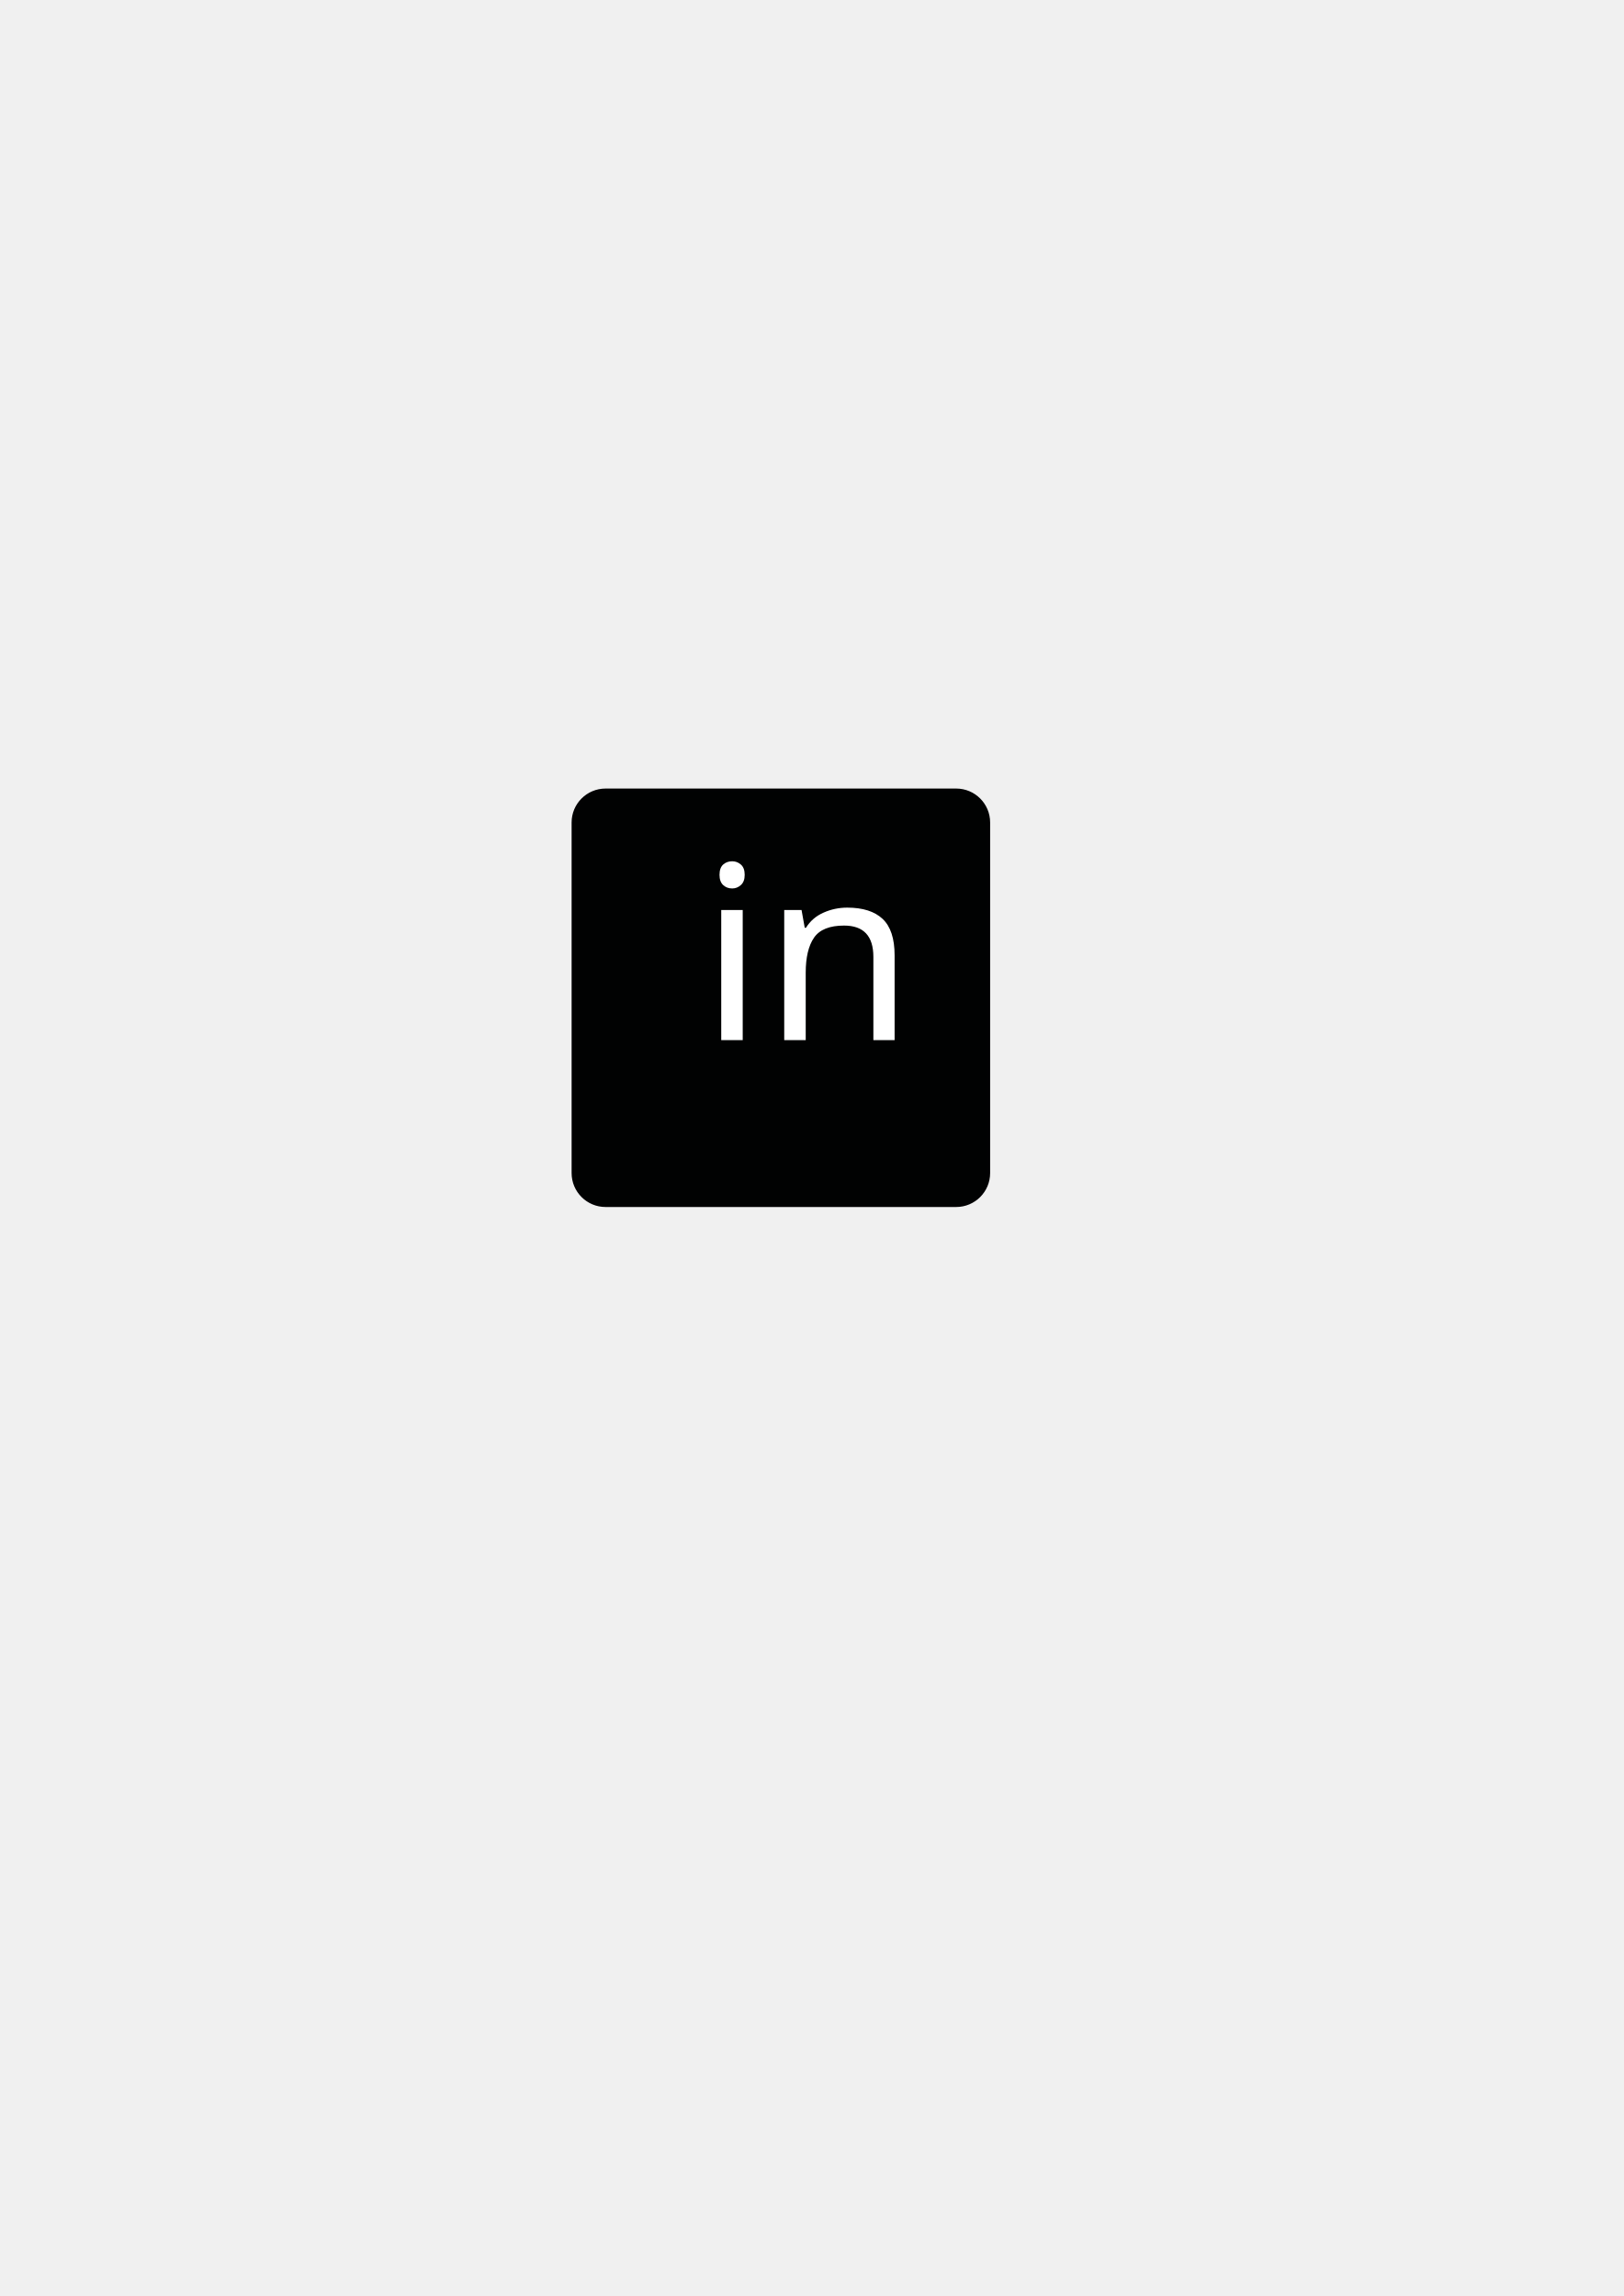
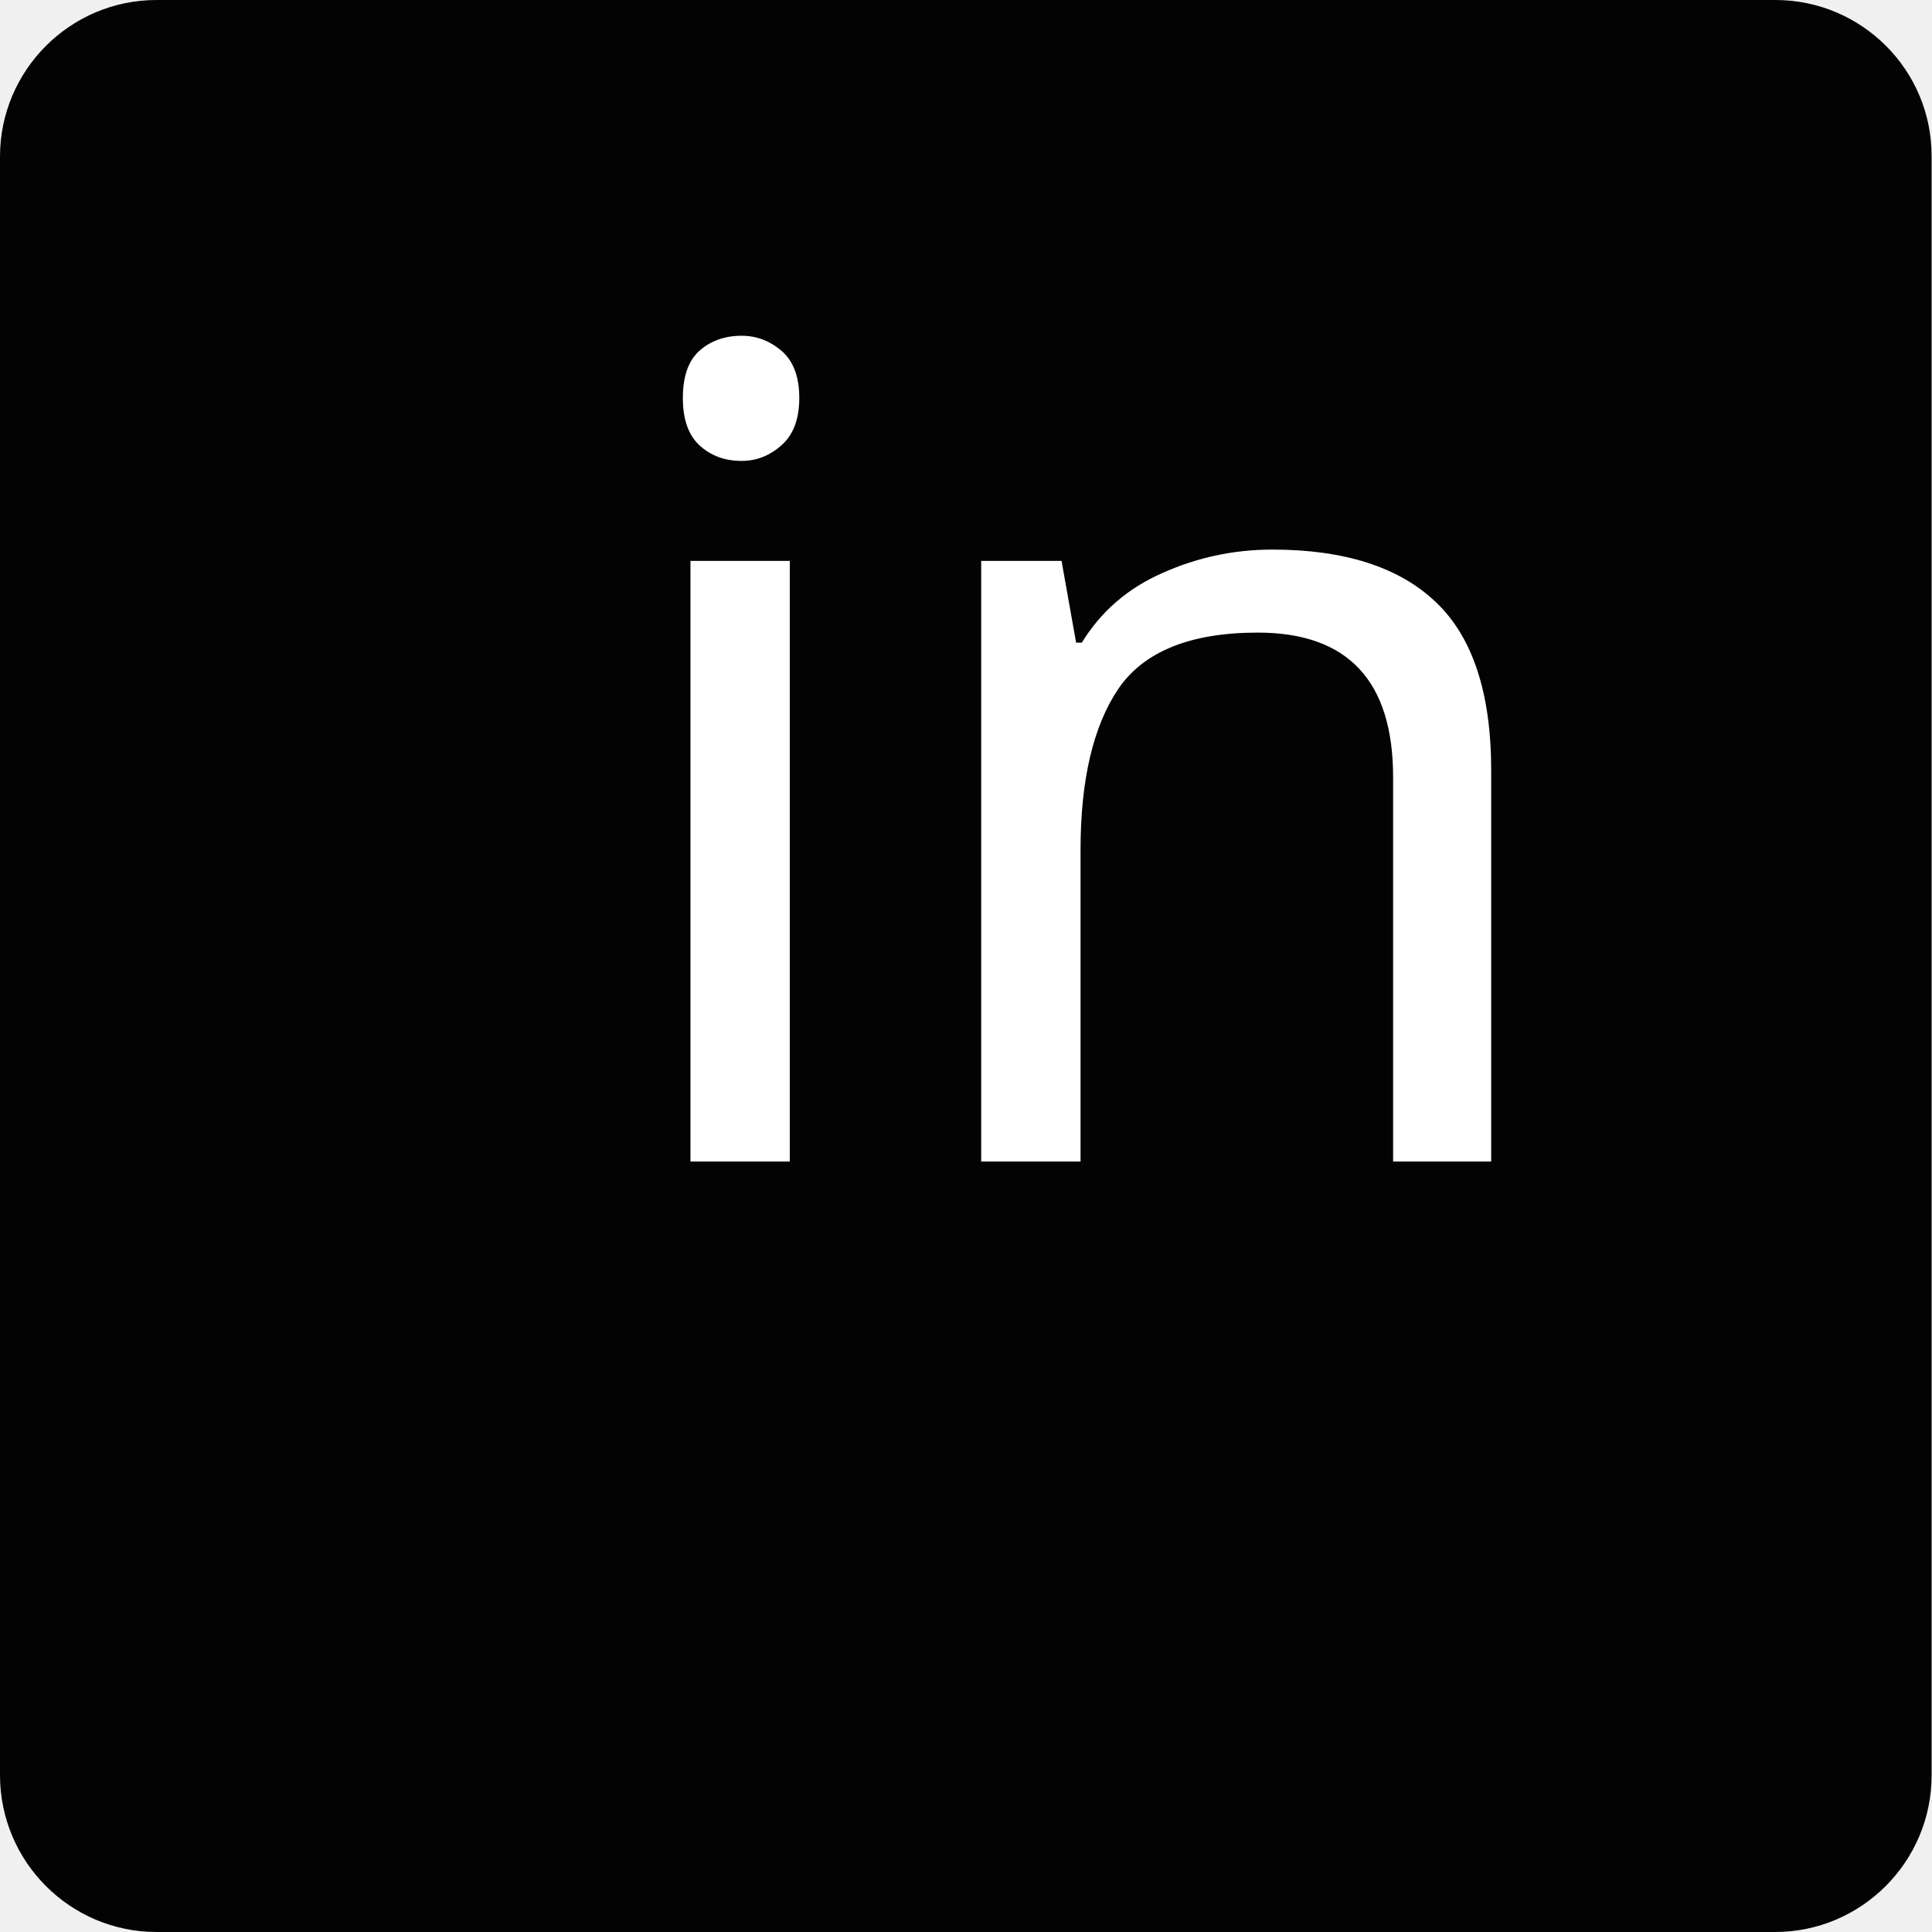
- <svg xmlns="http://www.w3.org/2000/svg" version="1.1" id="Camada_1" x="0px" y="0px" viewBox="0 0 595.28 841.89" style="enable-background:new 0 0 595.28 841.89;" xml:space="preserve">
+ <svg xmlns="http://www.w3.org/2000/svg" version="1.1" id="Camada_1" x="0px" y="0px" viewBox="0 0 48 48" style="enable-background:new 0 0 48 48;" xml:space="preserve">
  <style type="text/css">
- 	.st0{fill:#010202;}
- 	.st1{fill:#020203;}
- 	.st2{fill:#FFFFFF;}
- 	.st3{font-family:'Harmattan-Regular';}
- 	.st4{font-size:88.982px;}
+ 	.st0{fill:#030304;}
+ 	.st1{fill:#FFFFFF;}
+ 	.st2{font-family:'ArialMT';}
+ 	.st3{font-size:27.836px;}
</style>
  <g>
    <g>
-       <path class="st0" d="M222.01,442.08c-6.59,0-11.95-5.36-11.95-11.95V301.59c0-6.59,5.36-11.95,11.95-11.95h128.54    c6.59,0,11.95,5.36,11.95,11.95v128.54c0,6.59-5.36,11.95-11.95,11.95H222.01z" />
-       <path class="st1" d="M350.55,290.14c6.32,0,11.45,5.14,11.45,11.45v128.54c0,6.32-5.14,11.45-11.45,11.45H222.01    c-6.32,0-11.45-5.14-11.45-11.45V301.59c0-6.32,5.14-11.45,11.45-11.45H350.55 M350.55,289.14H222.01    c-6.88,0-12.45,5.58-12.45,12.45v128.54c0,6.88,5.58,12.45,12.45,12.45h128.54c6.88,0,12.45-5.58,12.45-12.45V301.59    C363,294.71,357.42,289.14,350.55,289.14L350.55,289.14z" />
+       <path class="st0" d="M3.89,47.84c-2.06,0-3.74-1.68-3.74-3.74V3.89c0-2.06,1.68-3.74,3.74-3.74h40.21c2.06,0,3.74,1.68,3.74,3.74    v40.21c0,2.06-1.68,3.74-3.74,3.74L3.89,47.84L3.89,47.84z" />
+       <path class="st0" d="M44.11,0.31c1.98,0,3.58,1.61,3.58,3.58v40.21c0,1.98-1.61,3.58-3.58,3.58H3.89c-1.98,0-3.58-1.61-3.58-3.58    V3.89c0-1.98,1.61-3.58,3.58-3.58L44.11,0.31 M44.11,0H3.89C1.74,0,0,1.75,0,3.89v40.21C0,46.26,1.75,48,3.89,48h40.21    c2.15,0,3.89-1.75,3.89-3.89V3.89C48,1.74,46.25,0,44.11,0L44.11,0z" />
    </g>
-     <text transform="matrix(1.0061 0 0 1 256.8066 381.3857)" class="st2 st3 st4">in</text>
+     <text transform="matrix(1.0061 0 0 1 14.7803 28.8574)" class="st1 st2 st3">in</text>
  </g>
</svg>
